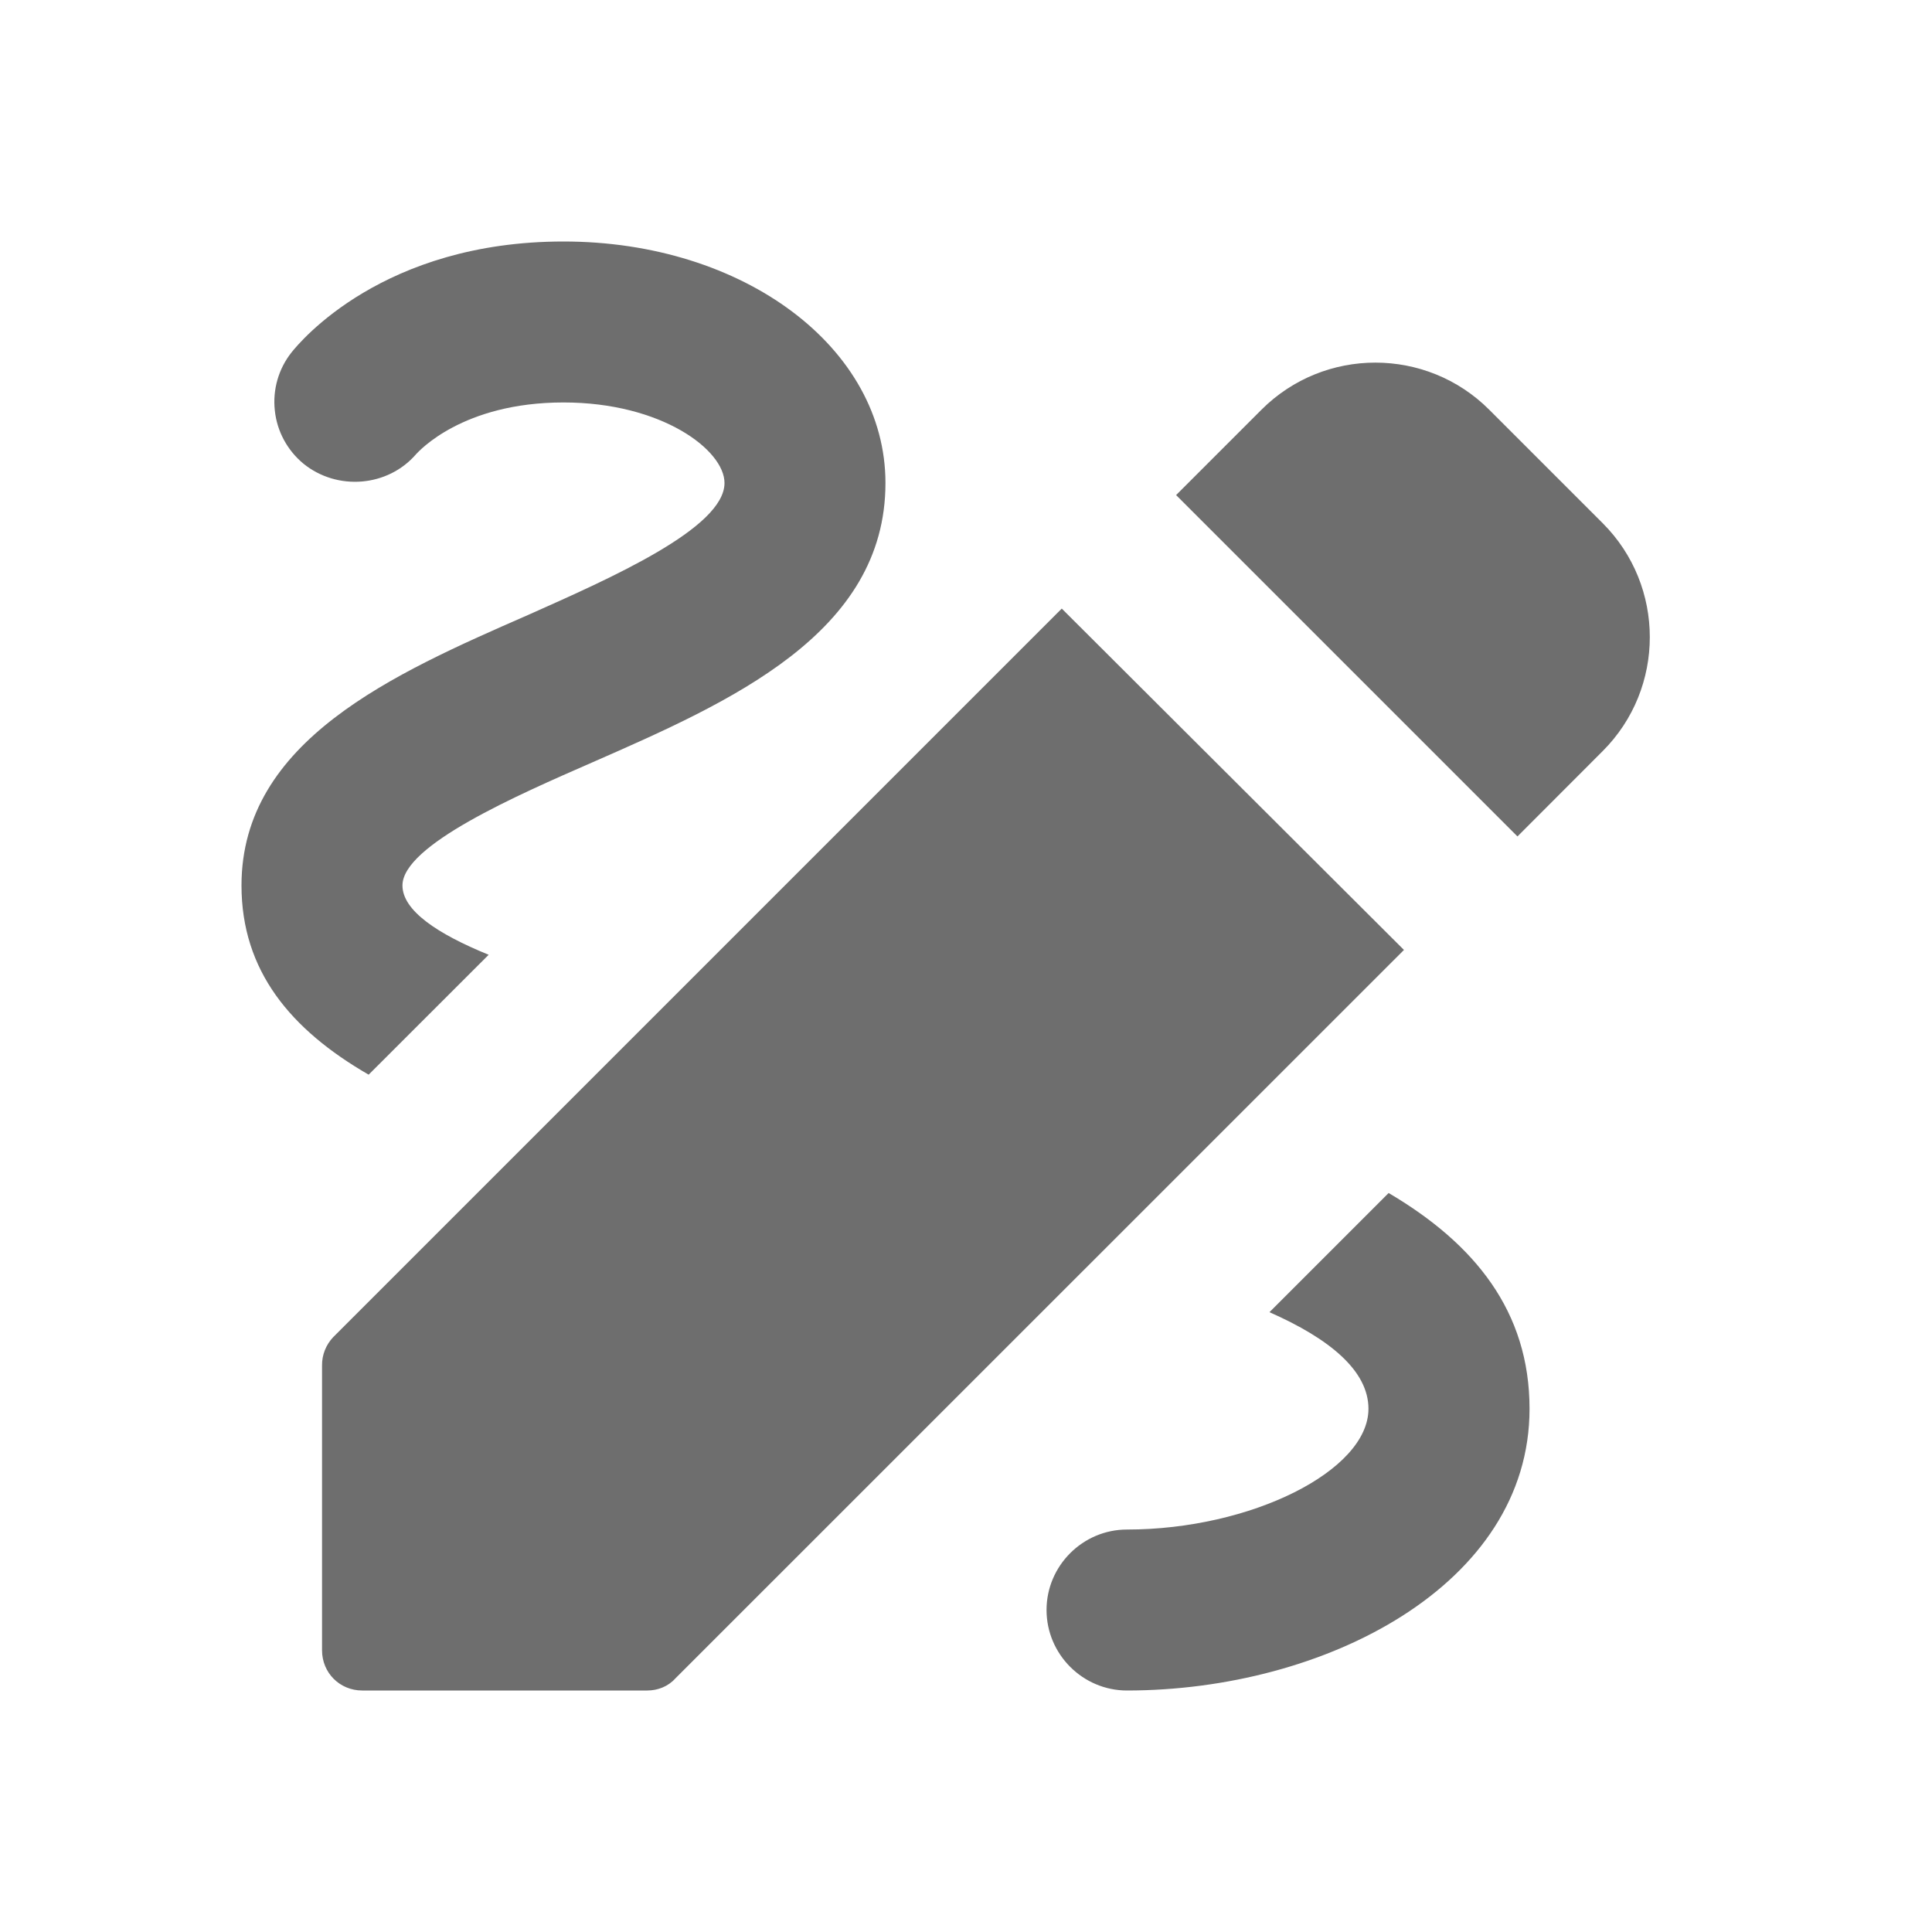
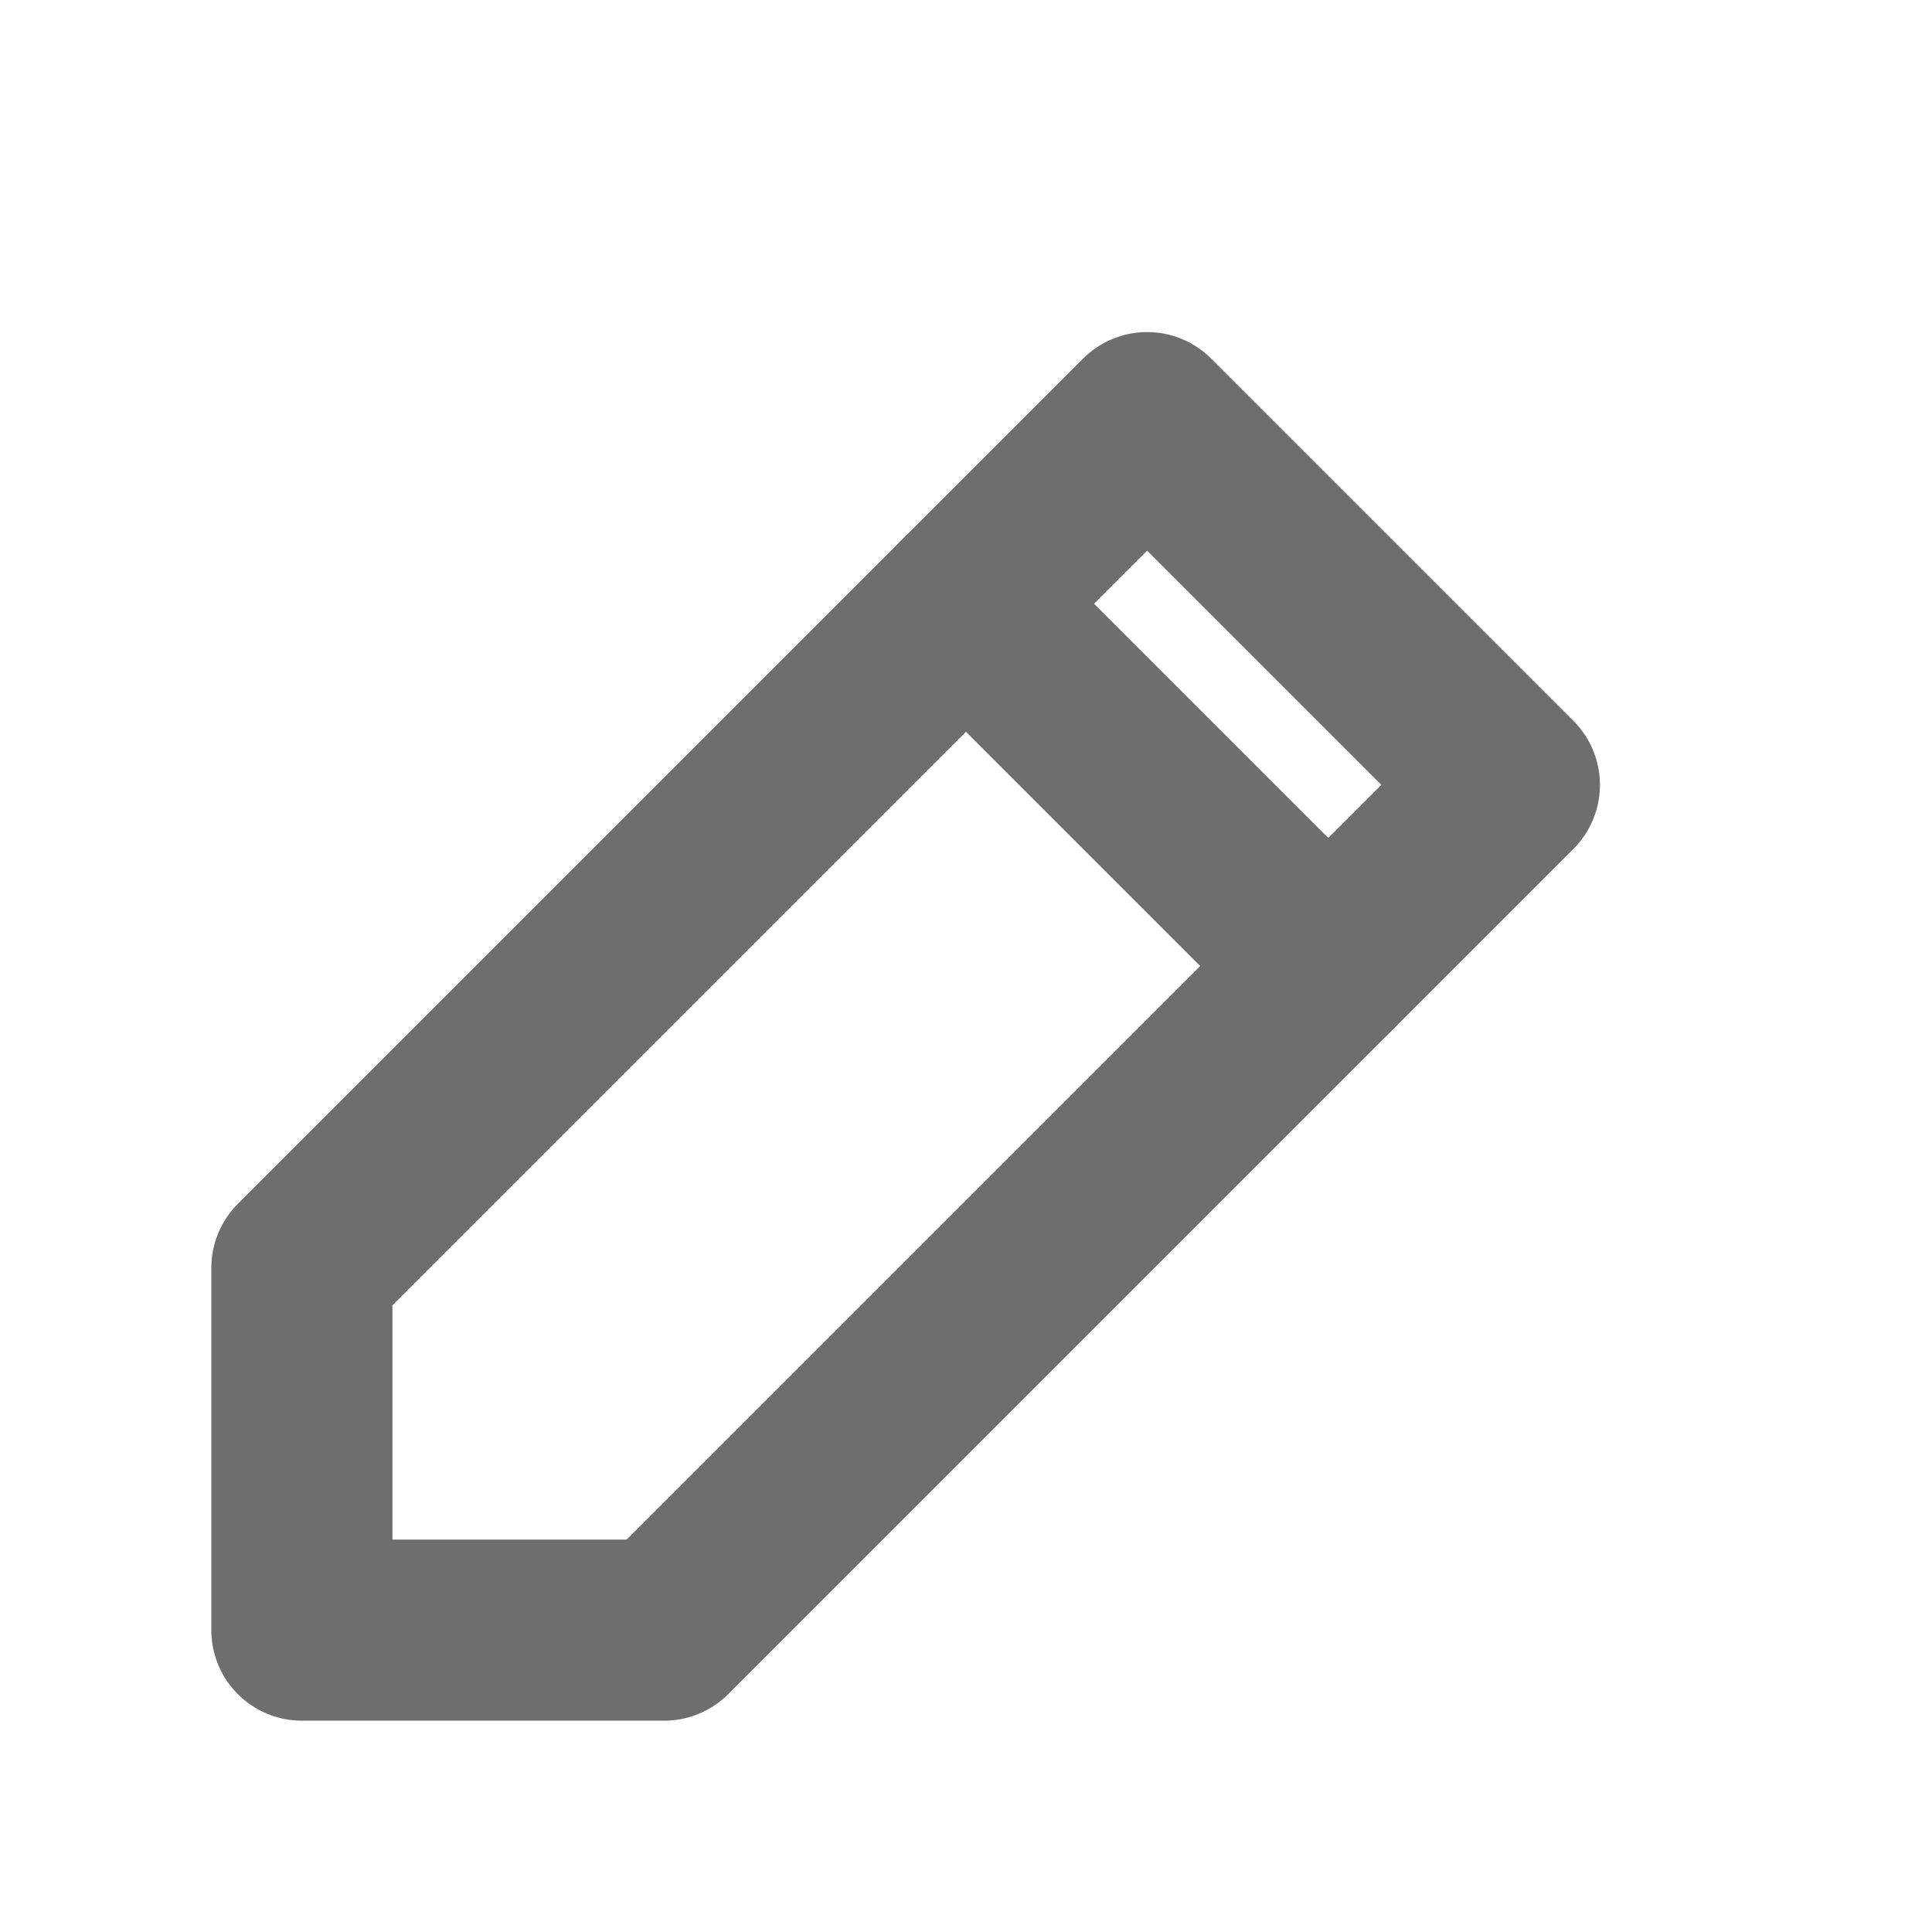
<svg xmlns="http://www.w3.org/2000/svg" width="16" height="16" viewBox="0 0 16 16" fill="none">
-   <path d="M12.567 6.927L13.273 6.22C13.793 5.7 13.793 4.853 13.273 4.333L12.333 3.393C11.813 2.873 10.967 2.873 10.447 3.393L9.74 4.1L12.567 6.927ZM8.793 5.04L2.76 11.073C2.7 11.136 2.666 11.22 2.667 11.307V13.667C2.667 13.853 2.813 14 3 14H5.36C5.447 14 5.533 13.967 5.593 13.9L11.627 7.867L8.793 5.04ZM12.667 11.667C12.667 13.127 10.973 14 9.333 14C8.967 14 8.667 13.7 8.667 13.333C8.667 12.967 8.967 12.667 9.333 12.667C10.36 12.667 11.333 12.18 11.333 11.667C11.333 11.353 11.013 11.087 10.513 10.867L11.5 9.88C12.213 10.3 12.667 10.86 12.667 11.667ZM3.053 8.9C2.407 8.527 2 8.04 2 7.333C2 6.133 3.26 5.58 4.373 5.093C5.06 4.787 6 4.373 6 4C6 3.727 5.48 3.333 4.667 3.333C3.827 3.333 3.467 3.74 3.447 3.76C3.213 4.033 2.793 4.067 2.513 3.84C2.38 3.73 2.294 3.572 2.276 3.4C2.257 3.228 2.306 3.056 2.413 2.92C2.487 2.827 3.173 2 4.667 2C6.16 2 7.333 2.88 7.333 4C7.333 5.247 6.047 5.813 4.907 6.313C4.28 6.587 3.333 7 3.333 7.333C3.333 7.54 3.62 7.733 4.047 7.907L3.053 8.9Z" fill="#6E6E6E" />
+   <path d="M9.5 3.5l3 3L5.5 13.5H2.5v-3L9.5 3.5z" stroke="#6E6E6E" stroke-width="1.5" stroke-linecap="round" stroke-linejoin="round" fill="none" />
+   <path d="M8 5l3 3" stroke="#6E6E6E" stroke-width="1.5" stroke-linecap="round" stroke-linejoin="round" fill="none" />
</svg>
